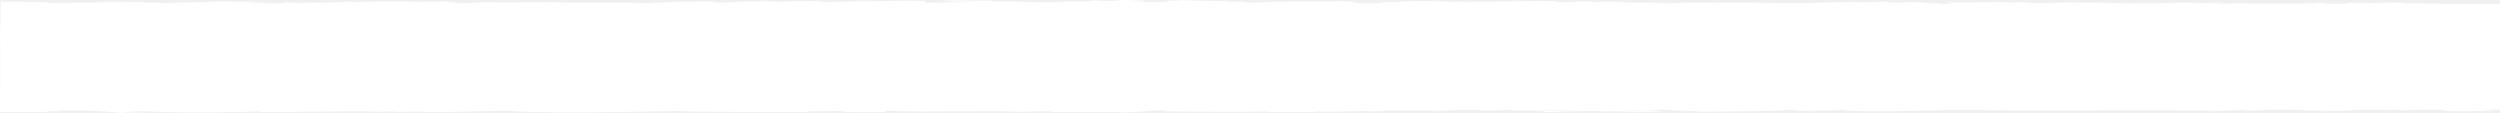
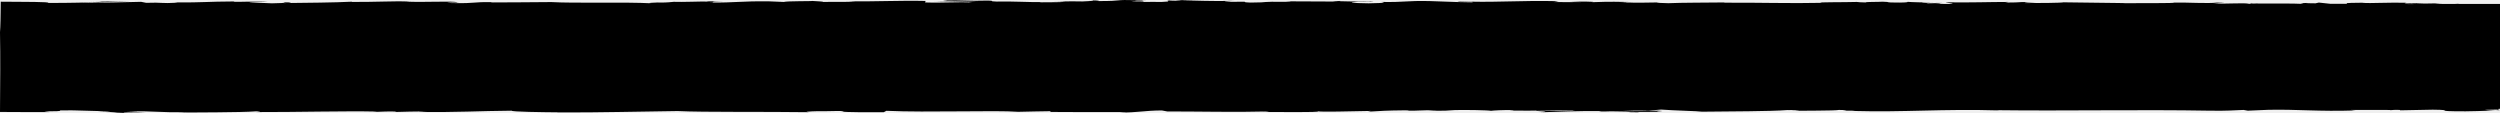
<svg xmlns="http://www.w3.org/2000/svg">
-   <path d="M2002.5 87.658V87.058C2003.1 86.758 2003.4 86.558 2002.5 86.358V3.158H1968.7L1969.9 2.958L1966.3 3.158H1951C1951.5 3.058 1952.9 2.958 1955.9 2.858C1944.8 2.458 1946.1 3.158 1936.5 2.658C1935.4 2.558 1935.9 2.558 1936.9 2.558L1926 2.758C1928.1 2.558 1924.2 2.158 1930.9 2.258C1911.4 1.758 1899.5 2.858 1892.2 2.258L1893.8 2.158C1873.6 2.358 1882.1 2.558 1879.3 3.058H1866.7L1857.4 2.058L1854.7 2.658C1851.9 2.658 1846.4 2.558 1847.4 2.358C1837 2.758 1849.2 2.658 1843.1 3.058C1829.7 2.458 1806.1 3.358 1803.1 2.358C1798.3 2.858 1815.9 2.758 1801.6 3.058C1797.5 2.058 1785 3.258 1772.8 2.758C1776.6 2.258 1788.2 2.458 1775.9 2.058C1768.5 2.958 1752 1.858 1741.7 2.058C1741.2 2.758 1719.2 2.358 1701.9 2.558C1703 2.358 1669.2 2.158 1653.1 1.858L1653.6 1.758C1650.5 2.458 1633.8 2.358 1621.7 2.458C1622.2 2.058 1624.4 1.858 1630.9 1.658H1619.5C1616.8 1.858 1613.3 2.058 1605.9 2.058L1608.8 1.558C1593.6 1.558 1578.3 2.158 1558.7 1.858C1558 2.158 1565.3 2.758 1563.8 3.158H1553.2C1553.6 2.958 1554.7 2.858 1557.5 2.758C1555.7 2.758 1551.2 2.958 1547.6 2.858L1555.8 2.358C1546.9 2.158 1551.2 2.758 1544 2.658C1544.1 2.258 1538.7 2.358 1539.8 2.058C1541.6 2.058 1546 2.258 1548.7 2.058C1540.7 1.958 1531 1.758 1527.8 1.458C1528.5 1.658 1527.8 1.958 1521.9 2.058C1506.7 2.058 1516.7 1.558 1507.9 1.358C1504.2 1.658 1494.5 1.358 1494.3 1.958C1489.9 1.958 1489 1.658 1487.3 1.558C1479.5 1.858 1450.6 1.658 1459.5 2.258H1461.5C1461.1 2.258 1460.7 2.258 1460.2 2.258C1434.5 2.858 1406.7 1.958 1381.2 2.158V1.958C1366 2.158 1347.3 2.058 1336.4 2.558C1331.9 2.558 1325.8 2.158 1327.7 1.958C1316 2.058 1314.7 2.358 1297.9 1.958C1309.6 1.658 1293.9 1.658 1309.9 1.658C1294.8 1.458 1291.3 1.158 1275.1 1.758C1280.6 1.258 1263.7 1.158 1256.5 1.258L1267.1 1.658C1259 1.758 1251.9 1.658 1244.7 1.658L1248.6 0.958C1217.6 0.158 1192.7 2.358 1169.2 0.958C1161 1.458 1186 1.258 1178.7 1.858C1164.5 1.758 1149.6 0.858 1145.1 0.858C1125.6 0.458 1126.9 1.858 1106.5 1.558C1109.1 1.758 1111.6 2.458 1096.3 2.658C1082 2.558 1078.8 1.658 1087.8 1.458C1091.2 1.458 1092.9 1.558 1092.7 1.558C1097.3 1.458 1103.4 1.358 1097.7 1.158L1095.8 1.358C1088.7 1.158 1069.1 1.158 1073.7 0.758C1064.5 0.958 1067.6 1.058 1073.7 1.258C1057.4 1.058 1047.3 1.258 1029.7 1.058C1032.7 1.158 1035.5 1.458 1032.5 1.458C1004.9 1.158 1020.3 1.958 1001.6 2.058C991 1.658 1005.4 1.158 986.6 1.458C975.1 1.258 984.2 0.858 988.7 0.658C971.5 1.158 956.6 0.358 946.8 0.258L955.8 0.058C950.4 0.158 946 0.158 941.5 0.158L946.7 0.658C941.4 0.558 936.9 0.558 937 0.358C931.5 0.658 941.2 1.158 930.3 1.558C923.2 1.358 908.8 1.858 906.3 1.158C926.3 1.358 908.3 0.658 918.2 0.458C915.6 0.458 912.6 0.458 909.3 0.358C908.5 0.258 910.1 0.258 911.5 0.158C890.2 -0.442 901.7 0.858 879.6 0.858C882.4 0.458 874.5 0.158 870.9 0.258C879.8 0.258 875.2 0.858 867 1.158C852.9 0.858 851.6 1.358 844.2 1.358L852.7 1.458C849.8 1.858 842.8 1.758 832.9 1.858C832.6 1.758 833.4 1.758 834.5 1.658C824.2 1.858 811.9 0.958 798.3 1.258C791.2 1.058 797.6 0.558 791.4 0.458C774.3 0.958 772.9 -0.042 754.9 0.358C760.1 0.858 761 0.758 748.3 1.158L777.9 0.858L758.9 1.558C767.8 1.558 777.7 1.258 783.1 1.358C774.1 1.758 775 1.658 779.3 2.058C767.1 1.358 755.1 2.458 741 1.958L741.4 0.758C720.2 0.258 703.7 1.358 676.1 1.058L685 1.258C681.3 1.758 668 1.358 659.1 1.558C659.9 1.158 654.4 1.058 650.5 0.758C651 1.058 630.3 0.758 627.8 1.558L615.5 1.058C593.2 0.858 590.1 2.158 568.7 2.058C575.1 1.658 565.4 1.358 579.8 1.058C572.7 1.058 566.2 0.958 566.1 1.258C561.9 1.058 546.3 1.758 539.7 1.458C536.7 1.658 535.7 2.058 527.7 2.058C527.2 2.058 527.3 1.958 527.5 1.958C525.7 2.158 515.8 2.258 522.2 2.658C500.2 1.458 460.7 2.758 441.6 1.658C426 1.758 407.2 1.958 393.1 1.958C394 1.858 393.1 1.758 395.8 1.758C376.3 1.358 383.8 2.858 361.6 2.458C350.3 1.858 373.4 2.158 366.3 1.858C363.2 0.558 339.5 2.058 324.5 1.258L328.1 1.158C316.7 0.758 300.2 1.658 281.6 1.558C281.6 1.558 282.5 1.458 281.7 1.358C268.9 2.058 244.8 2.258 226.8 2.458C232.4 1.958 235 2.158 231.5 1.658C223.5 1.758 233.9 2.458 217.8 2.658C212.6 2.358 201 2.158 199.4 1.558H214.6C206.8 0.858 195 1.558 187 1.458L188 1.158C164.8 1.258 164.5 2.058 139.5 1.958L142.1 2.158C128.5 2.958 130.7 1.758 117.1 2.258L113 1.458C104 1.658 81.5 2.258 65.3 2.358C74.4 1.758 93.3 1.458 105 1.158C96.1 1.158 74.7 1.258 70 1.558C73.6 1.458 78.1 1.258 81.7 1.458C70.8 2.058 56.3 2.358 38.6 2.358C39.6 1.858 35 1.658 27.9 1.558C24.3 1.558 20.2 1.458 15.8 1.458C10.9 1.458 5.7 1.458 0.6 1.358C0.6 4.258 0.6 7.158 0.5 9.958C0.5 12.158 0.4 14.358 0.4 16.358C0.3 20.358 0.2 23.658 0 25.858C0.2 35.958 0.2 45.958 0.2 56.158C0.1 67.058 0.1 78.158 0 89.658C6.7 89.658 13.5 89.758 20.5 89.758C26.7 89.758 33.1 89.758 39.7 89.758C26.7 88.558 50.4 89.758 48.1 88.458C56.6 88.358 59.8 88.358 60.6 88.458L58.8 88.358C59.6 88.358 60 88.358 60.7 88.458L86.5 89.158C92.6 89.558 78.4 89.458 79.2 89.658C97.9 89.758 87 90.158 99.4 90.458C96.9 90.058 105.9 89.858 116.6 89.958L101.6 89.358C127.7 88.658 124.2 90.358 150.5 89.758L142.2 90.158C155.7 89.958 192 90.158 205.3 89.158C207.7 89.258 210.8 89.658 204.9 89.758C237.2 89.858 276.8 88.758 301.9 89.358L299.5 89.658C305.5 89.558 310 89.058 317.5 89.358C317.1 89.458 315.1 89.658 317.9 89.658C321.1 89.558 333.9 89.158 341.9 89.358L335.1 89.658C366.6 90.058 383.4 88.858 409.8 88.658C409.7 89.558 434.5 89.858 446.9 89.958L446.5 90.058C483.2 90.158 508.8 89.358 542.7 88.958C563.8 89.958 614.1 89.358 648 89.858C642.8 89.658 648.8 89.158 654.9 89.058C662.8 89.258 676.9 88.458 675.6 89.258H672.8C678.8 90.058 695.1 89.858 707.9 89.858L710 88.758C743.4 90.258 797.4 88.158 815.6 89.558C823.6 89.258 833.6 89.258 841.6 89.058L841.2 89.658C863.5 89.758 874.6 89.858 902.2 89.758L896.6 90.158C912.2 90.158 916.2 88.558 930.6 88.458L934.9 89.258C962 89.258 989.5 89.958 1016.3 89.258C1015.9 89.358 1015.1 89.658 1010.7 89.658C1023 89.658 1057.5 90.158 1055.8 89.158C1057.3 89.458 1063.6 89.458 1071.4 89.358C1080.2 89.258 1090.8 88.958 1098.1 88.858L1095.8 89.458C1108.2 88.758 1108.6 88.558 1125.8 88.358C1129.6 88.458 1129.4 88.758 1125.2 88.658C1137.5 88.858 1135.1 88.158 1151.2 88.358L1145 88.758C1159 88.758 1157.9 88.658 1165.6 88.158C1174.4 87.958 1192.2 88.258 1194.3 88.758C1196.2 88.458 1203.9 88.058 1212.1 88.158C1213.2 88.358 1210.2 88.458 1208.7 88.558C1232.2 88.958 1243.6 87.958 1259.7 88.458C1260 88.658 1261.1 88.758 1262.4 88.758C1245.4 88.758 1231.4 88.758 1230.2 88.658C1230.4 89.158 1245.2 89.258 1233.3 89.958C1245.4 89.558 1266.1 88.758 1280.7 88.958C1281.4 88.958 1282.1 89.058 1282.6 89.158L1281.1 89.258C1284.5 89.358 1287.5 89.258 1290.4 89.158C1295.1 89.258 1298.1 89.258 1302.6 89.358C1304.3 89.758 1319.9 89.558 1327.4 89.558C1326.8 88.958 1336.4 89.058 1327.7 88.658C1328 88.658 1325.5 88.758 1321 88.758C1319.9 88.758 1318.5 88.758 1317.8 88.858C1317.9 88.858 1318.1 88.858 1318.3 88.858C1313.4 88.858 1306.9 88.858 1299.6 88.858C1305.5 88.558 1311.7 88.358 1320 88.658C1323.9 88.258 1328.1 87.958 1330.5 87.758C1340.8 88.558 1360.6 88.958 1363.3 89.458C1386.2 89.158 1417.3 89.258 1431.7 88.158C1438.2 88.058 1439.2 88.458 1441.6 88.658C1437.8 88.758 1433.4 88.758 1431.3 88.858C1444.3 88.558 1469.9 88.758 1473 88.058C1489.4 88.358 1463.8 88.758 1486.3 88.658L1483.3 88.858C1526.9 90.058 1554.5 87.058 1602 88.458C1600.4 88.358 1599.4 88.358 1598.9 88.258C1655 88.958 1714.6 87.658 1770 88.658C1785.7 88.858 1787.5 88.358 1797.1 88.058L1800.5 88.658L1816.9 87.958C1840.2 87.458 1857.2 89.458 1886.7 88.458L1882.9 88.058C1893.5 88.158 1916.5 87.858 1914.7 88.258C1915.8 88.158 1918.2 87.858 1922.3 88.058L1922.6 88.358L1948.6 87.858C1968.8 88.058 1945.4 89.158 1974.9 89.158C1985.8 89.058 2006.1 88.258 2002 88.058C2001.8 88.058 2001.6 88.058 2001.3 88.058C2001.3 87.958 2001.4 87.758 2001.4 87.458L2002.4 87.358H2001.4C2001.4 87.358 2001.4 87.258 2001.4 87.158H2002.5V87.658ZM1313.3 89.858C1313.4 89.858 1313.7 89.758 1313.9 89.758C1313.4 89.858 1312.9 89.958 1311.9 90.058C1306.9 90.158 1305.2 90.058 1304.5 89.958C1306.9 89.958 1309.7 89.858 1313.3 89.858ZM1932.2 3.158C1932.9 3.158 1933.4 3.258 1933.7 3.258H1927.2C1928.8 3.158 1930.4 3.158 1932.2 3.158ZM2001.2 87.858H2000.5C2000.3 87.958 2000.1 88.058 2000.1 88.158L2001.2 87.958C2001.2 88.158 2001.3 88.358 2001.3 88.458C1996.9 88.458 1990.8 88.258 1990.5 87.958L2000.5 87.758C2000.6 87.658 2000.8 87.658 2000.9 87.558H2001.2C2001.2 87.758 2001.2 87.758 2001.2 87.858Z" fill="white" />
+   <path d="M2002.5 87.658V87.058C2003.1 86.758 2003.4 86.558 2002.5 86.358V3.158H1968.7L1969.9 2.958L1966.3 3.158H1951C1951.5 3.058 1952.9 2.958 1955.9 2.858C1944.8 2.458 1946.1 3.158 1936.5 2.658C1935.4 2.558 1935.9 2.558 1936.9 2.558L1926 2.758C1928.1 2.558 1924.2 2.158 1930.9 2.258C1911.4 1.758 1899.5 2.858 1892.2 2.258L1893.8 2.158C1873.6 2.358 1882.1 2.558 1879.3 3.058H1866.7L1857.4 2.058L1854.7 2.658C1851.9 2.658 1846.4 2.558 1847.4 2.358C1837 2.758 1849.2 2.658 1843.1 3.058C1829.7 2.458 1806.1 3.358 1803.1 2.358C1798.3 2.858 1815.9 2.758 1801.6 3.058C1797.5 2.058 1785 3.258 1772.8 2.758C1776.6 2.258 1788.2 2.458 1775.9 2.058C1768.5 2.958 1752 1.858 1741.7 2.058C1741.2 2.758 1719.2 2.358 1701.9 2.558C1703 2.358 1669.2 2.158 1653.1 1.858L1653.6 1.758C1650.5 2.458 1633.8 2.358 1621.7 2.458C1622.2 2.058 1624.4 1.858 1630.9 1.658H1619.5C1616.8 1.858 1613.3 2.058 1605.9 2.058L1608.8 1.558C1593.6 1.558 1578.3 2.158 1558.7 1.858C1558 2.158 1565.3 2.758 1563.8 3.158H1553.2C1553.6 2.958 1554.7 2.858 1557.5 2.758C1555.7 2.758 1551.2 2.958 1547.6 2.858L1555.8 2.358C1546.9 2.158 1551.2 2.758 1544 2.658C1544.1 2.258 1538.7 2.358 1539.8 2.058C1541.6 2.058 1546 2.258 1548.7 2.058C1540.7 1.958 1531 1.758 1527.8 1.458C1528.5 1.658 1527.8 1.958 1521.9 2.058C1506.7 2.058 1516.7 1.558 1507.9 1.358C1504.2 1.658 1494.5 1.358 1494.3 1.958C1489.9 1.958 1489 1.658 1487.3 1.558C1479.5 1.858 1450.6 1.658 1459.5 2.258H1461.5C1461.1 2.258 1460.7 2.258 1460.2 2.258C1434.5 2.858 1406.7 1.958 1381.2 2.158V1.958C1366 2.158 1347.3 2.058 1336.4 2.558C1331.9 2.558 1325.8 2.158 1327.7 1.958C1316 2.058 1314.7 2.358 1297.9 1.958C1309.6 1.658 1293.9 1.658 1309.9 1.658C1294.8 1.458 1291.3 1.158 1275.1 1.758C1280.6 1.258 1263.7 1.158 1256.5 1.258L1267.1 1.658C1259 1.758 1251.9 1.658 1244.7 1.658L1248.6 0.958C1217.6 0.158 1192.7 2.358 1169.2 0.958C1161 1.458 1186 1.258 1178.7 1.858C1164.5 1.758 1149.6 0.858 1145.1 0.858C1125.6 0.458 1126.9 1.858 1106.5 1.558C1109.1 1.758 1111.6 2.458 1096.3 2.658C1082 2.558 1078.8 1.658 1087.8 1.458C1091.2 1.458 1092.9 1.558 1092.7 1.558C1097.3 1.458 1103.4 1.358 1097.7 1.158L1095.8 1.358C1088.7 1.158 1069.1 1.158 1073.7 0.758C1064.5 0.958 1067.6 1.058 1073.7 1.258C1057.4 1.058 1047.3 1.258 1029.7 1.058C1032.7 1.158 1035.5 1.458 1032.5 1.458C1004.9 1.158 1020.3 1.958 1001.6 2.058C991 1.658 1005.4 1.158 986.6 1.458C975.1 1.258 984.2 0.858 988.7 0.658C971.5 1.158 956.6 0.358 946.8 0.258L955.8 0.058C950.4 0.158 946 0.158 941.5 0.158L946.7 0.658C941.4 0.558 936.9 0.558 937 0.358C931.5 0.658 941.2 1.158 930.3 1.558C923.2 1.358 908.8 1.858 906.3 1.158C926.3 1.358 908.3 0.658 918.2 0.458C915.6 0.458 912.6 0.458 909.3 0.358C908.5 0.258 910.1 0.258 911.5 0.158C890.2 -0.442 901.7 0.858 879.6 0.858C882.4 0.458 874.5 0.158 870.9 0.258C879.8 0.258 875.2 0.858 867 1.158C852.9 0.858 851.6 1.358 844.2 1.358L852.7 1.458C849.8 1.858 842.8 1.758 832.9 1.858C832.6 1.758 833.4 1.758 834.5 1.658C824.2 1.858 811.9 0.958 798.3 1.258C791.2 1.058 797.6 0.558 791.4 0.458C774.3 0.958 772.9 -0.042 754.9 0.358C760.1 0.858 761 0.758 748.3 1.158L777.9 0.858L758.9 1.558C767.8 1.558 777.7 1.258 783.1 1.358C774.1 1.758 775 1.658 779.3 2.058C767.1 1.358 755.1 2.458 741 1.958L741.4 0.758C720.2 0.258 703.7 1.358 676.1 1.058L685 1.258C681.3 1.758 668 1.358 659.1 1.558C659.9 1.158 654.4 1.058 650.5 0.758C651 1.058 630.3 0.758 627.8 1.558L615.5 1.058C593.2 0.858 590.1 2.158 568.7 2.058C575.1 1.658 565.4 1.358 579.8 1.058C572.7 1.058 566.2 0.958 566.1 1.258C561.9 1.058 546.3 1.758 539.7 1.458C536.7 1.658 535.7 2.058 527.7 2.058C527.2 2.058 527.3 1.958 527.5 1.958C525.7 2.158 515.8 2.258 522.2 2.658C500.2 1.458 460.7 2.758 441.6 1.658C426 1.758 407.2 1.958 393.1 1.958C394 1.858 393.1 1.758 395.8 1.758C376.3 1.358 383.8 2.858 361.6 2.458C350.3 1.858 373.4 2.158 366.3 1.858C363.2 0.558 339.5 2.058 324.5 1.258L328.1 1.158C316.7 0.758 300.2 1.658 281.6 1.558C281.6 1.558 282.5 1.458 281.7 1.358C268.9 2.058 244.8 2.258 226.8 2.458C232.4 1.958 235 2.158 231.5 1.658C223.5 1.758 233.9 2.458 217.8 2.658C212.6 2.358 201 2.158 199.4 1.558H214.6C206.8 0.858 195 1.558 187 1.458L188 1.158C164.8 1.258 164.5 2.058 139.5 1.958L142.1 2.158C128.5 2.958 130.7 1.758 117.1 2.258L113 1.458C104 1.658 81.5 2.258 65.3 2.358C74.4 1.758 93.3 1.458 105 1.158C96.1 1.158 74.7 1.258 70 1.558C73.6 1.458 78.1 1.258 81.7 1.458C70.8 2.058 56.3 2.358 38.6 2.358C39.6 1.858 35 1.658 27.9 1.558C24.3 1.558 20.2 1.458 15.8 1.458C10.9 1.458 5.7 1.458 0.6 1.358C0.6 4.258 0.6 7.158 0.5 9.958C0.5 12.158 0.4 14.358 0.4 16.358C0.3 20.358 0.2 23.658 0 25.858C0.2 35.958 0.2 45.958 0.2 56.158C0.1 67.058 0.1 78.158 0 89.658C6.7 89.658 13.5 89.758 20.5 89.758C26.7 89.758 33.1 89.758 39.7 89.758C26.7 88.558 50.4 89.758 48.1 88.458C56.6 88.358 59.8 88.358 60.6 88.458L58.8 88.358C59.6 88.358 60 88.358 60.7 88.458L86.5 89.158C92.6 89.558 78.4 89.458 79.2 89.658C97.9 89.758 87 90.158 99.4 90.458C96.9 90.058 105.9 89.858 116.6 89.958L101.6 89.358C127.7 88.658 124.2 90.358 150.5 89.758L142.2 90.158C155.7 89.958 192 90.158 205.3 89.158C207.7 89.258 210.8 89.658 204.9 89.758C237.2 89.858 276.8 88.758 301.9 89.358L299.5 89.658C305.5 89.558 310 89.058 317.5 89.358C317.1 89.458 315.1 89.658 317.9 89.658C321.1 89.558 333.9 89.158 341.9 89.358L335.1 89.658C366.6 90.058 383.4 88.858 409.8 88.658C409.7 89.558 434.5 89.858 446.9 89.958L446.5 90.058C483.2 90.158 508.8 89.358 542.7 88.958C563.8 89.958 614.1 89.358 648 89.858C642.8 89.658 648.8 89.158 654.9 89.058C662.8 89.258 676.9 88.458 675.6 89.258H672.8C678.8 90.058 695.1 89.858 707.9 89.858L710 88.758C743.4 90.258 797.4 88.158 815.6 89.558C823.6 89.258 833.6 89.258 841.6 89.058L841.2 89.658C863.5 89.758 874.6 89.858 902.2 89.758L896.6 90.158C912.2 90.158 916.2 88.558 930.6 88.458L934.9 89.258C962 89.258 989.5 89.958 1016.3 89.258C1015.9 89.358 1015.1 89.658 1010.7 89.658C1023 89.658 1057.5 90.158 1055.8 89.158C1057.3 89.458 1063.6 89.458 1071.4 89.358C1080.2 89.258 1090.8 88.958 1098.1 88.858L1095.8 89.458C1108.2 88.758 1108.6 88.558 1125.8 88.358C1129.6 88.458 1129.4 88.758 1125.2 88.658C1137.5 88.858 1135.1 88.158 1151.2 88.358L1145 88.758C1159 88.758 1157.9 88.658 1165.6 88.158C1174.4 87.958 1192.2 88.258 1194.3 88.758C1196.2 88.458 1203.9 88.058 1212.1 88.158C1213.2 88.358 1210.2 88.458 1208.7 88.558C1232.2 88.958 1243.6 87.958 1259.7 88.458C1260 88.658 1261.1 88.758 1262.4 88.758C1245.4 88.758 1231.4 88.758 1230.2 88.658C1230.4 89.158 1245.2 89.258 1233.3 89.958C1245.4 89.558 1266.1 88.758 1280.7 88.958C1281.4 88.958 1282.1 89.058 1282.6 89.158L1281.1 89.258C1284.5 89.358 1287.5 89.258 1290.4 89.158C1295.1 89.258 1298.1 89.258 1302.6 89.358C1304.3 89.758 1319.9 89.558 1327.4 89.558C1326.8 88.958 1336.4 89.058 1327.7 88.658C1328 88.658 1325.5 88.758 1321 88.758C1319.9 88.758 1318.5 88.758 1317.8 88.858C1317.9 88.858 1318.1 88.858 1318.3 88.858C1313.4 88.858 1306.9 88.858 1299.6 88.858C1305.5 88.558 1311.7 88.358 1320 88.658C1323.9 88.258 1328.1 87.958 1330.5 87.758C1340.8 88.558 1360.6 88.958 1363.3 89.458C1386.2 89.158 1417.3 89.258 1431.7 88.158C1438.2 88.058 1439.2 88.458 1441.6 88.658C1437.8 88.758 1433.4 88.758 1431.3 88.858C1444.3 88.558 1469.9 88.758 1473 88.058C1489.4 88.358 1463.8 88.758 1486.3 88.658L1483.3 88.858C1526.9 90.058 1554.5 87.058 1602 88.458C1600.4 88.358 1599.4 88.358 1598.9 88.258C1655 88.958 1714.6 87.658 1770 88.658C1785.7 88.858 1787.5 88.358 1797.1 88.058L1800.5 88.658L1816.9 87.958C1840.2 87.458 1857.2 89.458 1886.7 88.458L1882.9 88.058C1893.5 88.158 1916.5 87.858 1914.7 88.258C1915.8 88.158 1918.2 87.858 1922.3 88.058L1922.6 88.358L1948.6 87.858C1968.8 88.058 1945.4 89.158 1974.9 89.158C1985.8 89.058 2006.1 88.258 2002 88.058C2001.8 88.058 2001.6 88.058 2001.3 88.058C2001.3 87.958 2001.4 87.758 2001.4 87.458L2002.4 87.358H2001.4C2001.4 87.358 2001.4 87.258 2001.4 87.158H2002.5V87.658ZM1313.3 89.858C1313.4 89.858 1313.7 89.758 1313.9 89.758C1313.4 89.858 1312.9 89.958 1311.9 90.058C1306.9 90.158 1305.2 90.058 1304.5 89.958C1306.9 89.958 1309.7 89.858 1313.3 89.858ZM1932.2 3.158C1932.9 3.158 1933.4 3.258 1933.7 3.258H1927.2C1928.8 3.158 1930.4 3.158 1932.2 3.158ZM2001.2 87.858H2000.5C2000.3 87.958 2000.1 88.058 2000.1 88.158L2001.2 87.958C2001.2 88.158 2001.3 88.358 2001.3 88.458C1996.9 88.458 1990.8 88.258 1990.5 87.958L2000.5 87.758C2000.6 87.658 2000.8 87.658 2000.9 87.558H2001.2C2001.2 87.758 2001.2 87.758 2001.2 87.858Z" />
</svg>
